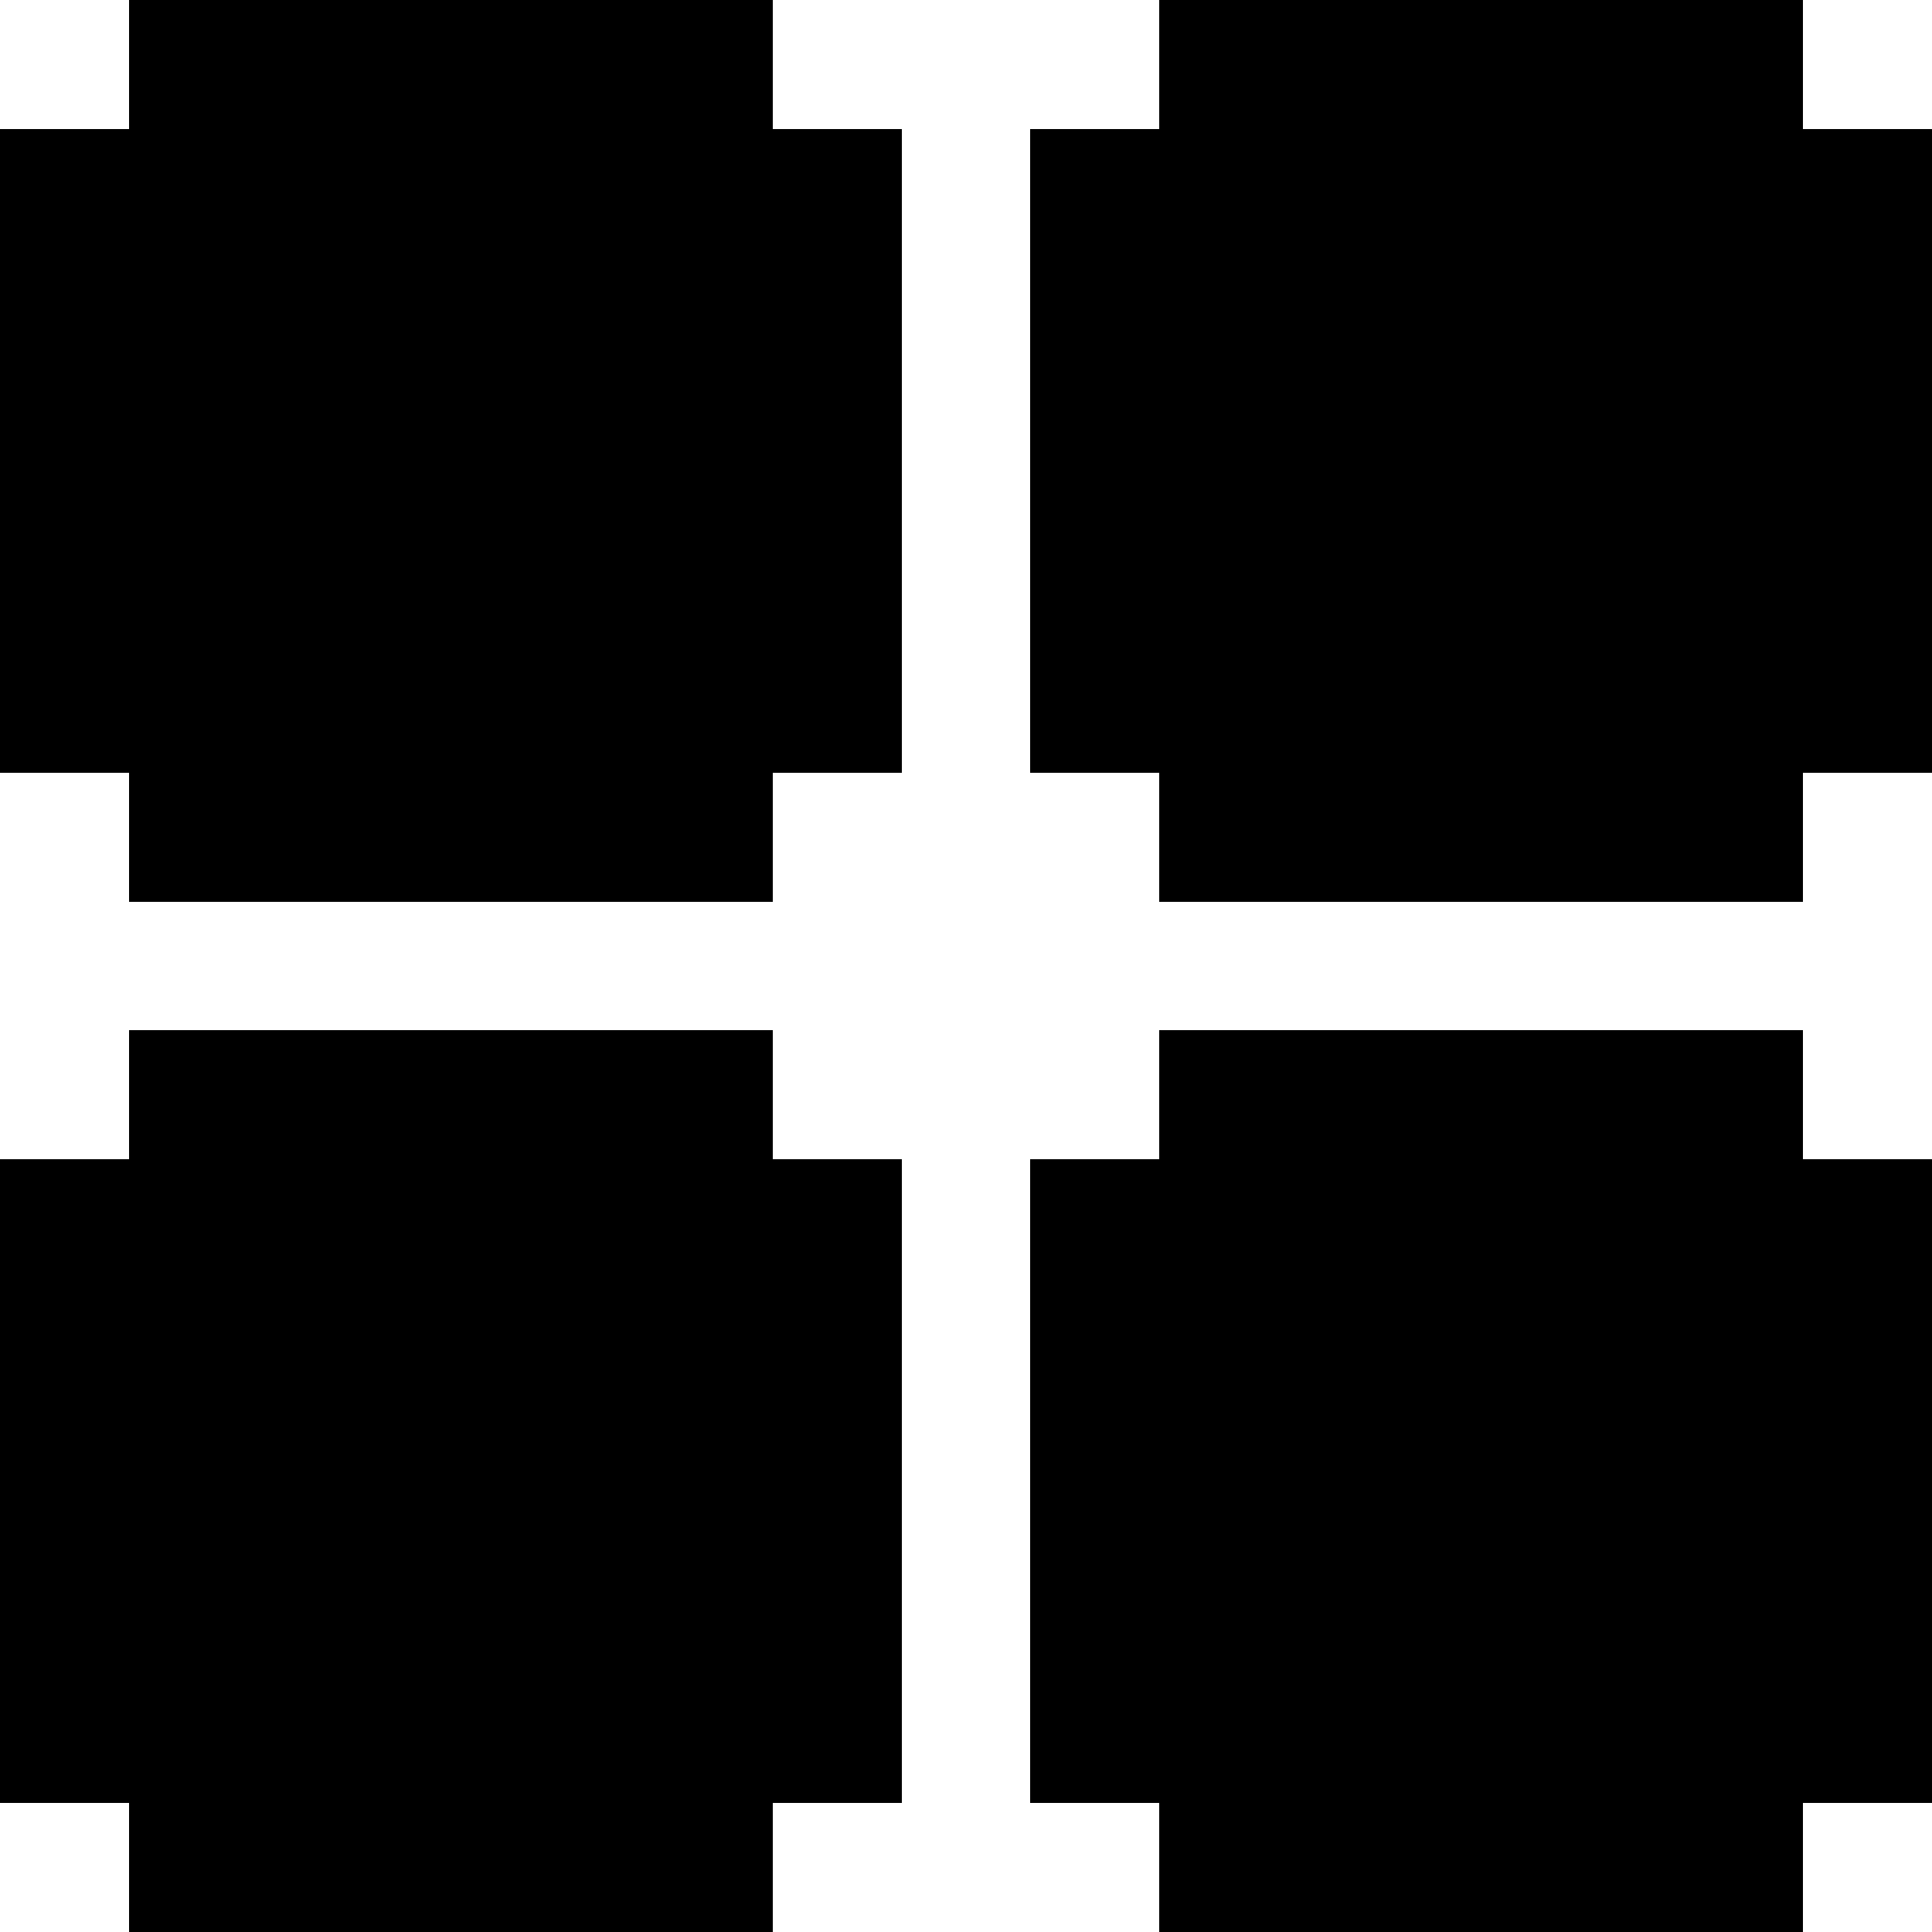
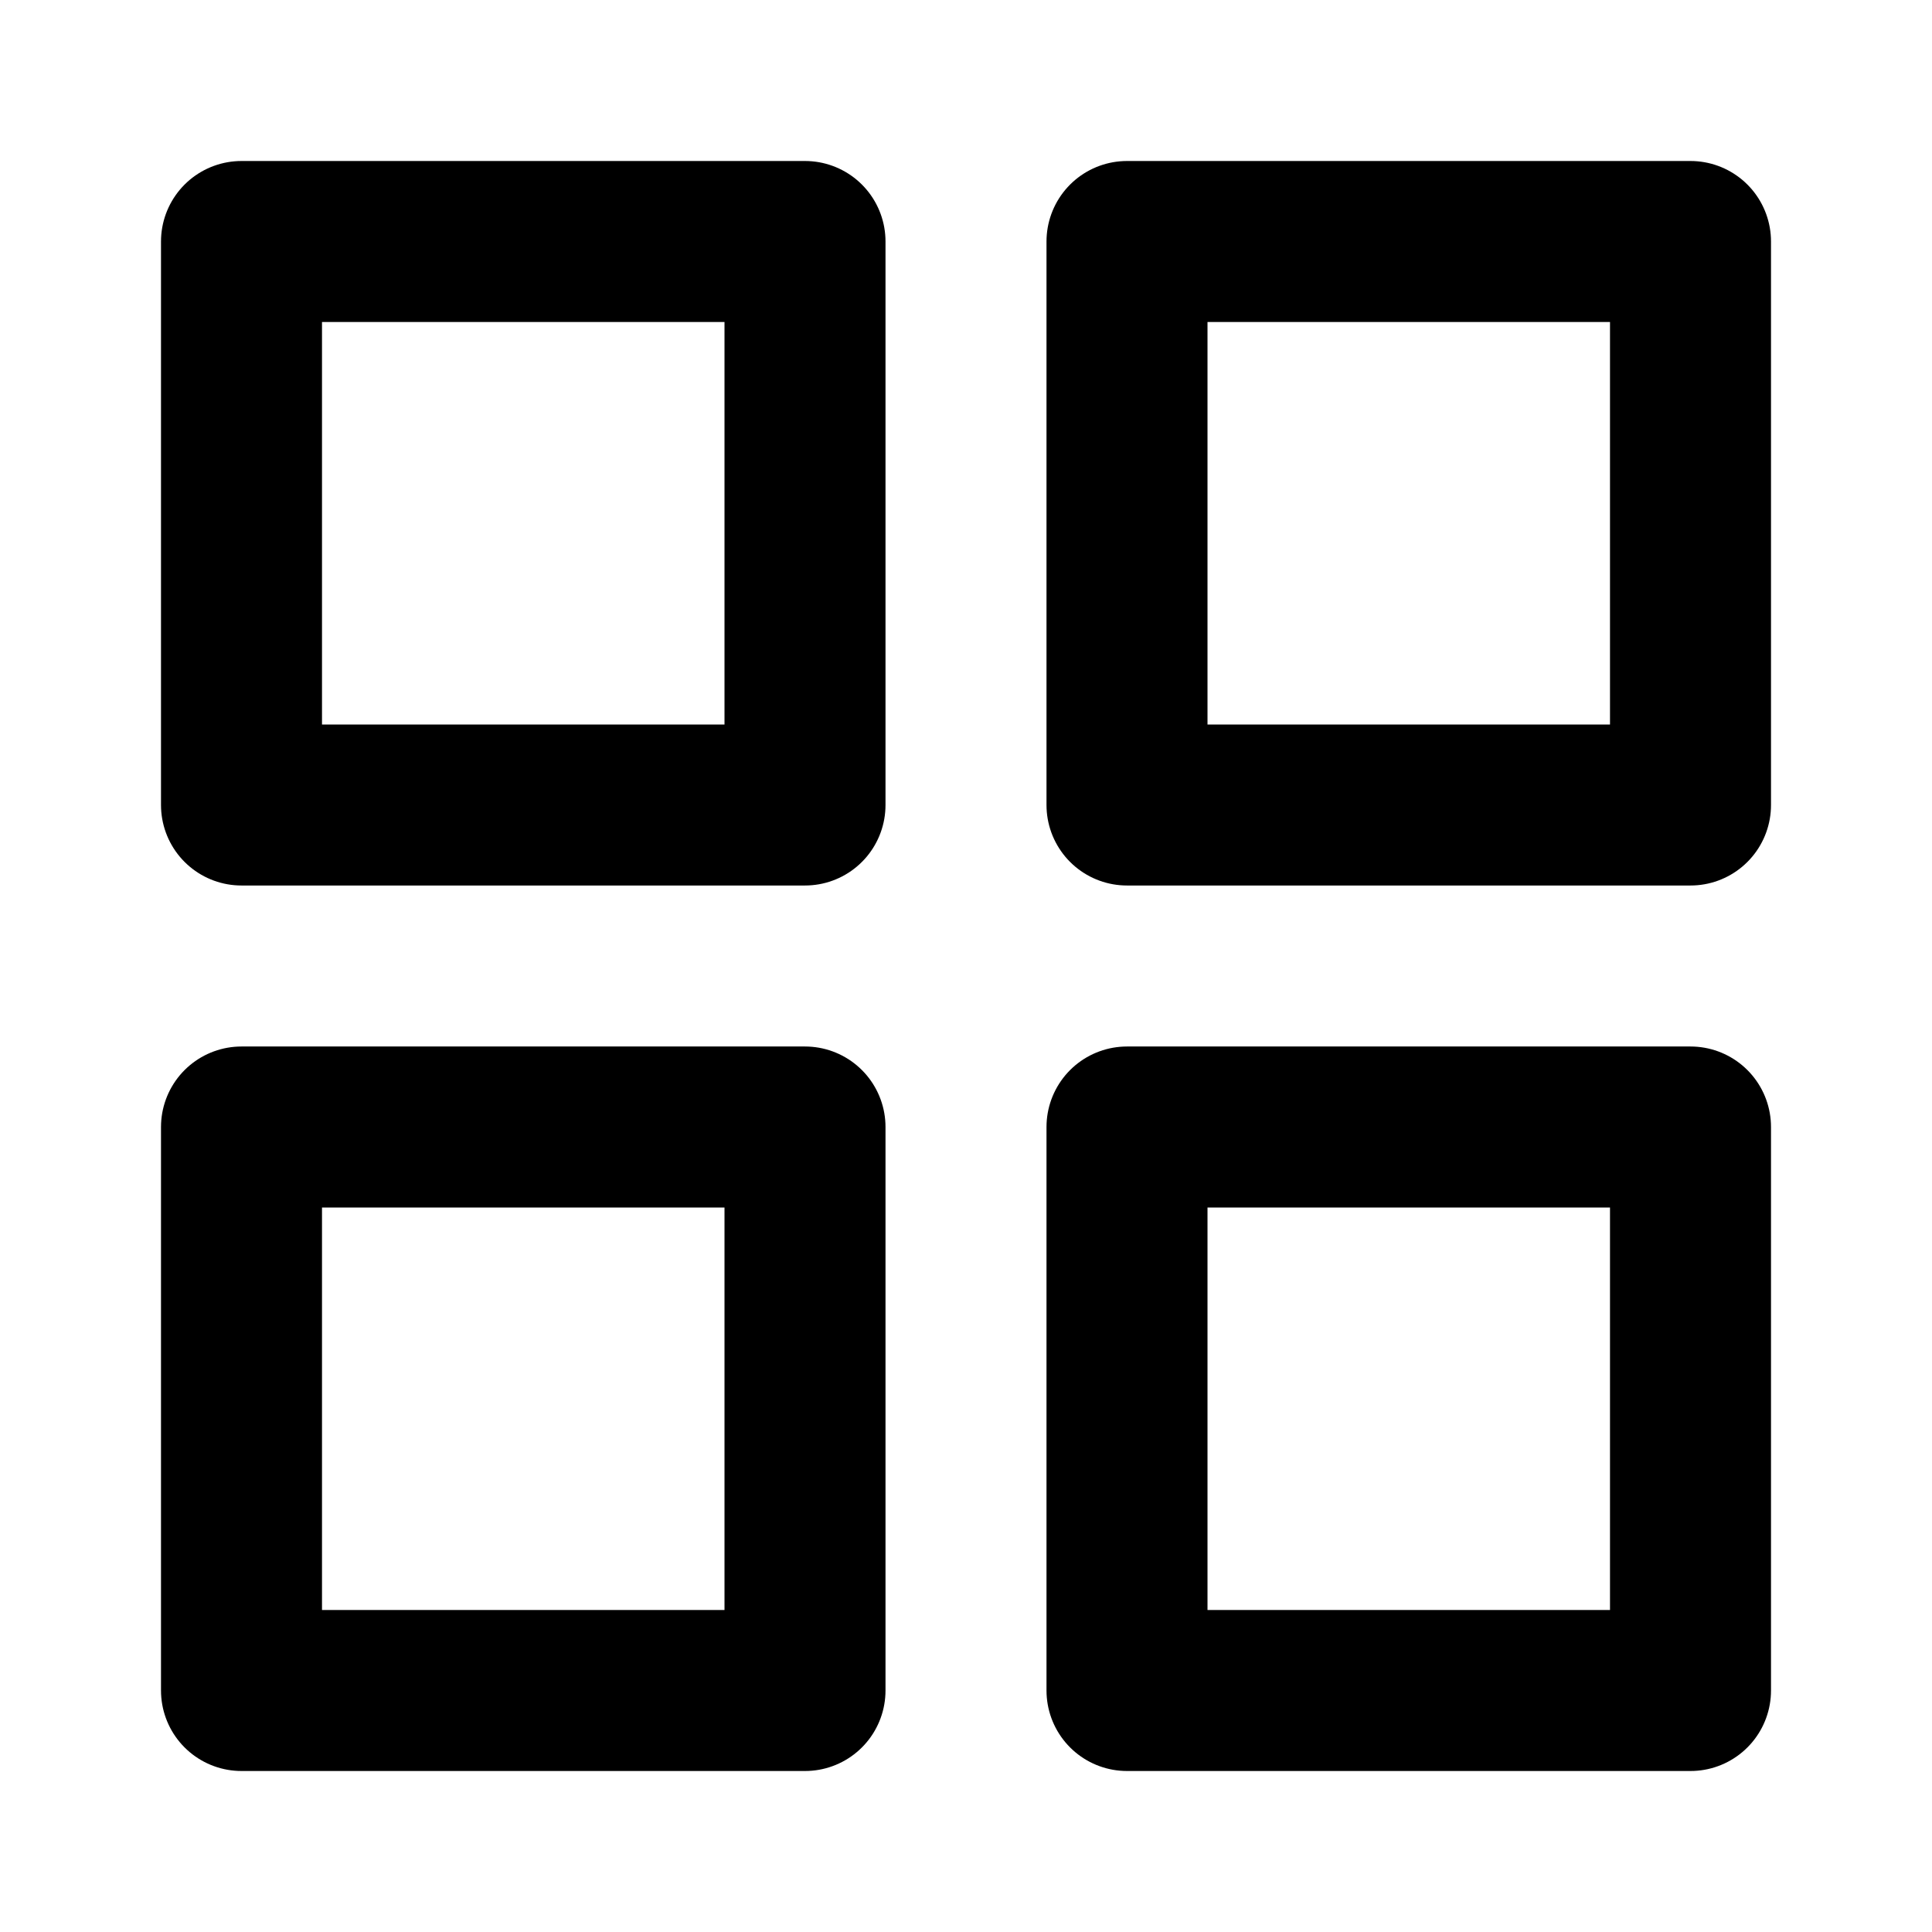
- <svg xmlns="http://www.w3.org/2000/svg" version="1.1" width="15" height="15" shape-rendering="crispEdges">
-   <rect x="1" y="0" width="1" height="1" fill="#000000" />
-   <rect x="2" y="0" width="1" height="1" fill="#000000" />
-   <rect x="3" y="0" width="1" height="1" fill="#000000" />
-   <rect x="4" y="0" width="1" height="1" fill="#000000" />
-   <rect x="5" y="0" width="1" height="1" fill="#000000" />
-   <rect x="9" y="0" width="1" height="1" fill="#000000" />
-   <rect x="10" y="0" width="1" height="1" fill="#000000" />
-   <rect x="11" y="0" width="1" height="1" fill="#000000" />
-   <rect x="12" y="0" width="1" height="1" fill="#000000" />
-   <rect x="13" y="0" width="1" height="1" fill="#000000" />
-   <rect x="0" y="1" width="1" height="1" fill="#000000" />
-   <rect x="1" y="1" width="1" height="1" fill="#000000" />
-   <rect x="2" y="1" width="1" height="1" fill="#000000" />
-   <rect x="3" y="1" width="1" height="1" fill="#000000" />
-   <rect x="4" y="1" width="1" height="1" fill="#000000" />
-   <rect x="5" y="1" width="1" height="1" fill="#000000" />
-   <rect x="6" y="1" width="1" height="1" fill="#000000" />
-   <rect x="8" y="1" width="1" height="1" fill="#000000" />
-   <rect x="9" y="1" width="1" height="1" fill="#000000" />
-   <rect x="10" y="1" width="1" height="1" fill="#000000" />
-   <rect x="11" y="1" width="1" height="1" fill="#000000" />
-   <rect x="12" y="1" width="1" height="1" fill="#000000" />
-   <rect x="13" y="1" width="1" height="1" fill="#000000" />
-   <rect x="14" y="1" width="1" height="1" fill="#000000" />
-   <rect x="0" y="2" width="1" height="1" fill="#000000" />
-   <rect x="1" y="2" width="1" height="1" fill="#000000" />
-   <rect x="2" y="2" width="1" height="1" fill="#000000" />
-   <rect x="3" y="2" width="1" height="1" fill="#000000" />
-   <rect x="4" y="2" width="1" height="1" fill="#000000" />
-   <rect x="5" y="2" width="1" height="1" fill="#000000" />
-   <rect x="6" y="2" width="1" height="1" fill="#000000" />
-   <rect x="8" y="2" width="1" height="1" fill="#000000" />
-   <rect x="9" y="2" width="1" height="1" fill="#000000" />
-   <rect x="10" y="2" width="1" height="1" fill="#000000" />
-   <rect x="11" y="2" width="1" height="1" fill="#000000" />
-   <rect x="12" y="2" width="1" height="1" fill="#000000" />
-   <rect x="13" y="2" width="1" height="1" fill="#000000" />
-   <rect x="14" y="2" width="1" height="1" fill="#000000" />
-   <rect x="0" y="3" width="1" height="1" fill="#000000" />
-   <rect x="1" y="3" width="1" height="1" fill="#000000" />
-   <rect x="2" y="3" width="1" height="1" fill="#000000" />
-   <rect x="3" y="3" width="1" height="1" fill="#000000" />
-   <rect x="4" y="3" width="1" height="1" fill="#000000" />
-   <rect x="5" y="3" width="1" height="1" fill="#000000" />
-   <rect x="6" y="3" width="1" height="1" fill="#000000" />
-   <rect x="8" y="3" width="1" height="1" fill="#000000" />
-   <rect x="9" y="3" width="1" height="1" fill="#000000" />
-   <rect x="10" y="3" width="1" height="1" fill="#000000" />
-   <rect x="11" y="3" width="1" height="1" fill="#000000" />
-   <rect x="12" y="3" width="1" height="1" fill="#000000" />
-   <rect x="13" y="3" width="1" height="1" fill="#000000" />
-   <rect x="14" y="3" width="1" height="1" fill="#000000" />
-   <rect x="0" y="4" width="1" height="1" fill="#000000" />
-   <rect x="1" y="4" width="1" height="1" fill="#000000" />
-   <rect x="2" y="4" width="1" height="1" fill="#000000" />
-   <rect x="3" y="4" width="1" height="1" fill="#000000" />
-   <rect x="4" y="4" width="1" height="1" fill="#000000" />
-   <rect x="5" y="4" width="1" height="1" fill="#000000" />
-   <rect x="6" y="4" width="1" height="1" fill="#000000" />
-   <rect x="8" y="4" width="1" height="1" fill="#000000" />
-   <rect x="9" y="4" width="1" height="1" fill="#000000" />
-   <rect x="10" y="4" width="1" height="1" fill="#000000" />
-   <rect x="11" y="4" width="1" height="1" fill="#000000" />
-   <rect x="12" y="4" width="1" height="1" fill="#000000" />
-   <rect x="13" y="4" width="1" height="1" fill="#000000" />
-   <rect x="14" y="4" width="1" height="1" fill="#000000" />
-   <rect x="0" y="5" width="1" height="1" fill="#000000" />
-   <rect x="1" y="5" width="1" height="1" fill="#000000" />
-   <rect x="2" y="5" width="1" height="1" fill="#000000" />
-   <rect x="3" y="5" width="1" height="1" fill="#000000" />
-   <rect x="4" y="5" width="1" height="1" fill="#000000" />
-   <rect x="5" y="5" width="1" height="1" fill="#000000" />
-   <rect x="6" y="5" width="1" height="1" fill="#000000" />
-   <rect x="8" y="5" width="1" height="1" fill="#000000" />
-   <rect x="9" y="5" width="1" height="1" fill="#000000" />
-   <rect x="10" y="5" width="1" height="1" fill="#000000" />
-   <rect x="11" y="5" width="1" height="1" fill="#000000" />
-   <rect x="12" y="5" width="1" height="1" fill="#000000" />
-   <rect x="13" y="5" width="1" height="1" fill="#000000" />
-   <rect x="14" y="5" width="1" height="1" fill="#000000" />
-   <rect x="1" y="6" width="1" height="1" fill="#000000" />
-   <rect x="2" y="6" width="1" height="1" fill="#000000" />
-   <rect x="3" y="6" width="1" height="1" fill="#000000" />
-   <rect x="4" y="6" width="1" height="1" fill="#000000" />
-   <rect x="5" y="6" width="1" height="1" fill="#000000" />
-   <rect x="9" y="6" width="1" height="1" fill="#000000" />
-   <rect x="10" y="6" width="1" height="1" fill="#000000" />
-   <rect x="11" y="6" width="1" height="1" fill="#000000" />
-   <rect x="12" y="6" width="1" height="1" fill="#000000" />
-   <rect x="13" y="6" width="1" height="1" fill="#000000" />
-   <rect x="1" y="8" width="1" height="1" fill="#000000" />
-   <rect x="2" y="8" width="1" height="1" fill="#000000" />
-   <rect x="3" y="8" width="1" height="1" fill="#000000" />
-   <rect x="4" y="8" width="1" height="1" fill="#000000" />
-   <rect x="5" y="8" width="1" height="1" fill="#000000" />
-   <rect x="9" y="8" width="1" height="1" fill="#000000" />
-   <rect x="10" y="8" width="1" height="1" fill="#000000" />
-   <rect x="11" y="8" width="1" height="1" fill="#000000" />
-   <rect x="12" y="8" width="1" height="1" fill="#000000" />
-   <rect x="13" y="8" width="1" height="1" fill="#000000" />
-   <rect x="0" y="9" width="1" height="1" fill="#000000" />
-   <rect x="1" y="9" width="1" height="1" fill="#000000" />
-   <rect x="2" y="9" width="1" height="1" fill="#000000" />
-   <rect x="3" y="9" width="1" height="1" fill="#000000" />
-   <rect x="4" y="9" width="1" height="1" fill="#000000" />
-   <rect x="5" y="9" width="1" height="1" fill="#000000" />
-   <rect x="6" y="9" width="1" height="1" fill="#000000" />
-   <rect x="8" y="9" width="1" height="1" fill="#000000" />
-   <rect x="9" y="9" width="1" height="1" fill="#000000" />
-   <rect x="10" y="9" width="1" height="1" fill="#000000" />
-   <rect x="11" y="9" width="1" height="1" fill="#000000" />
-   <rect x="12" y="9" width="1" height="1" fill="#000000" />
-   <rect x="13" y="9" width="1" height="1" fill="#000000" />
-   <rect x="14" y="9" width="1" height="1" fill="#000000" />
-   <rect x="0" y="10" width="1" height="1" fill="#000000" />
-   <rect x="1" y="10" width="1" height="1" fill="#000000" />
-   <rect x="2" y="10" width="1" height="1" fill="#000000" />
-   <rect x="3" y="10" width="1" height="1" fill="#000000" />
-   <rect x="4" y="10" width="1" height="1" fill="#000000" />
-   <rect x="5" y="10" width="1" height="1" fill="#000000" />
-   <rect x="6" y="10" width="1" height="1" fill="#000000" />
-   <rect x="8" y="10" width="1" height="1" fill="#000000" />
-   <rect x="9" y="10" width="1" height="1" fill="#000000" />
-   <rect x="10" y="10" width="1" height="1" fill="#000000" />
-   <rect x="11" y="10" width="1" height="1" fill="#000000" />
-   <rect x="12" y="10" width="1" height="1" fill="#000000" />
-   <rect x="13" y="10" width="1" height="1" fill="#000000" />
-   <rect x="14" y="10" width="1" height="1" fill="#000000" />
-   <rect x="0" y="11" width="1" height="1" fill="#000000" />
-   <rect x="1" y="11" width="1" height="1" fill="#000000" />
-   <rect x="2" y="11" width="1" height="1" fill="#000000" />
-   <rect x="3" y="11" width="1" height="1" fill="#000000" />
-   <rect x="4" y="11" width="1" height="1" fill="#000000" />
-   <rect x="5" y="11" width="1" height="1" fill="#000000" />
-   <rect x="6" y="11" width="1" height="1" fill="#000000" />
-   <rect x="8" y="11" width="1" height="1" fill="#000000" />
-   <rect x="9" y="11" width="1" height="1" fill="#000000" />
-   <rect x="10" y="11" width="1" height="1" fill="#000000" />
-   <rect x="11" y="11" width="1" height="1" fill="#000000" />
-   <rect x="12" y="11" width="1" height="1" fill="#000000" />
-   <rect x="13" y="11" width="1" height="1" fill="#000000" />
-   <rect x="14" y="11" width="1" height="1" fill="#000000" />
-   <rect x="0" y="12" width="1" height="1" fill="#000000" />
-   <rect x="1" y="12" width="1" height="1" fill="#000000" />
-   <rect x="2" y="12" width="1" height="1" fill="#000000" />
-   <rect x="3" y="12" width="1" height="1" fill="#000000" />
-   <rect x="4" y="12" width="1" height="1" fill="#000000" />
-   <rect x="5" y="12" width="1" height="1" fill="#000000" />
-   <rect x="6" y="12" width="1" height="1" fill="#000000" />
-   <rect x="8" y="12" width="1" height="1" fill="#000000" />
-   <rect x="9" y="12" width="1" height="1" fill="#000000" />
-   <rect x="10" y="12" width="1" height="1" fill="#000000" />
-   <rect x="11" y="12" width="1" height="1" fill="#000000" />
-   <rect x="12" y="12" width="1" height="1" fill="#000000" />
-   <rect x="13" y="12" width="1" height="1" fill="#000000" />
-   <rect x="14" y="12" width="1" height="1" fill="#000000" />
-   <rect x="0" y="13" width="1" height="1" fill="#000000" />
-   <rect x="1" y="13" width="1" height="1" fill="#000000" />
-   <rect x="2" y="13" width="1" height="1" fill="#000000" />
-   <rect x="3" y="13" width="1" height="1" fill="#000000" />
-   <rect x="4" y="13" width="1" height="1" fill="#000000" />
-   <rect x="5" y="13" width="1" height="1" fill="#000000" />
-   <rect x="6" y="13" width="1" height="1" fill="#000000" />
-   <rect x="8" y="13" width="1" height="1" fill="#000000" />
-   <rect x="9" y="13" width="1" height="1" fill="#000000" />
-   <rect x="10" y="13" width="1" height="1" fill="#000000" />
-   <rect x="11" y="13" width="1" height="1" fill="#000000" />
-   <rect x="12" y="13" width="1" height="1" fill="#000000" />
-   <rect x="13" y="13" width="1" height="1" fill="#000000" />
-   <rect x="14" y="13" width="1" height="1" fill="#000000" />
-   <rect x="1" y="14" width="1" height="1" fill="#000000" />
-   <rect x="2" y="14" width="1" height="1" fill="#000000" />
-   <rect x="3" y="14" width="1" height="1" fill="#000000" />
-   <rect x="4" y="14" width="1" height="1" fill="#000000" />
-   <rect x="5" y="14" width="1" height="1" fill="#000000" />
-   <rect x="9" y="14" width="1" height="1" fill="#000000" />
-   <rect x="10" y="14" width="1" height="1" fill="#000000" />
-   <rect x="11" y="14" width="1" height="1" fill="#000000" />
-   <rect x="12" y="14" width="1" height="1" fill="#000000" />
-   <rect x="13" y="14" width="1" height="1" fill="#000000" />
+ <svg xmlns="http://www.w3.org/2000/svg" width="24" height="24" viewBox="0 0 24 24" fill="none" stroke="currentColor" stroke-width="2" stroke-linecap="round" stroke-linejoin="round">
+   <rect x="3" y="3" width="7" height="7" />
+   <rect x="14" y="3" width="7" height="7" />
+   <rect x="14" y="14" width="7" height="7" />
+   <rect x="3" y="14" width="7" height="7" />
</svg>
